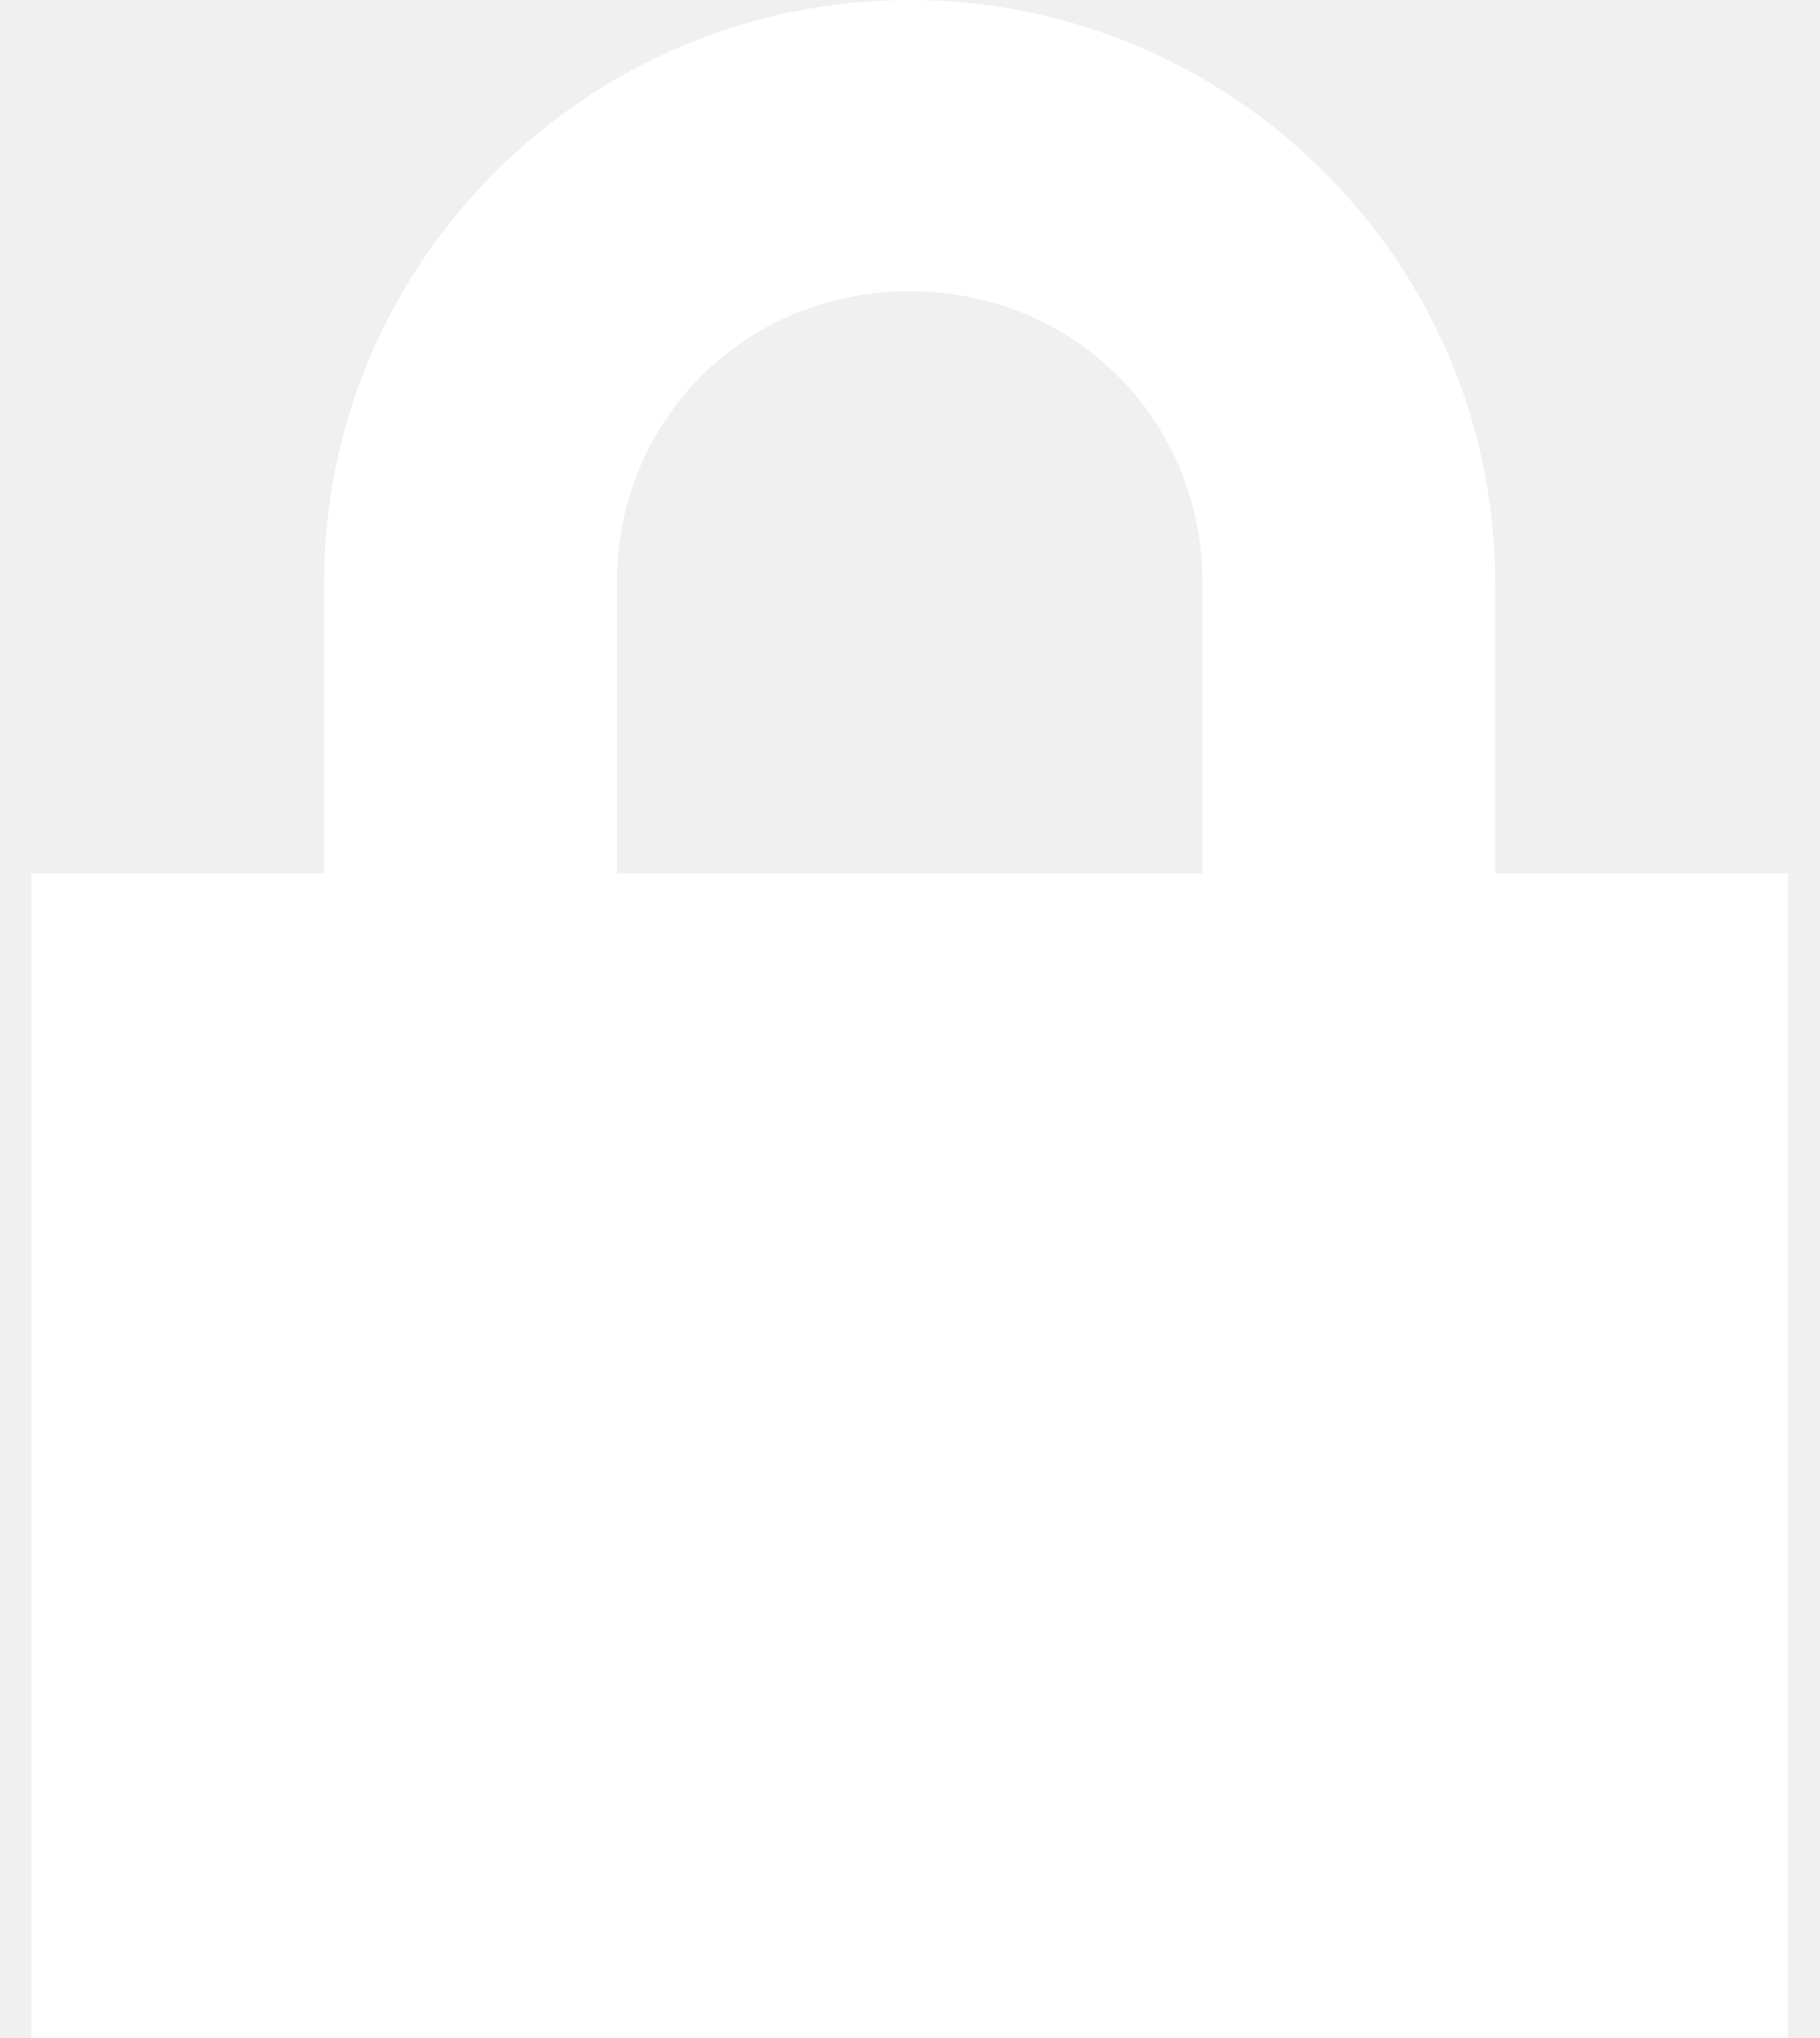
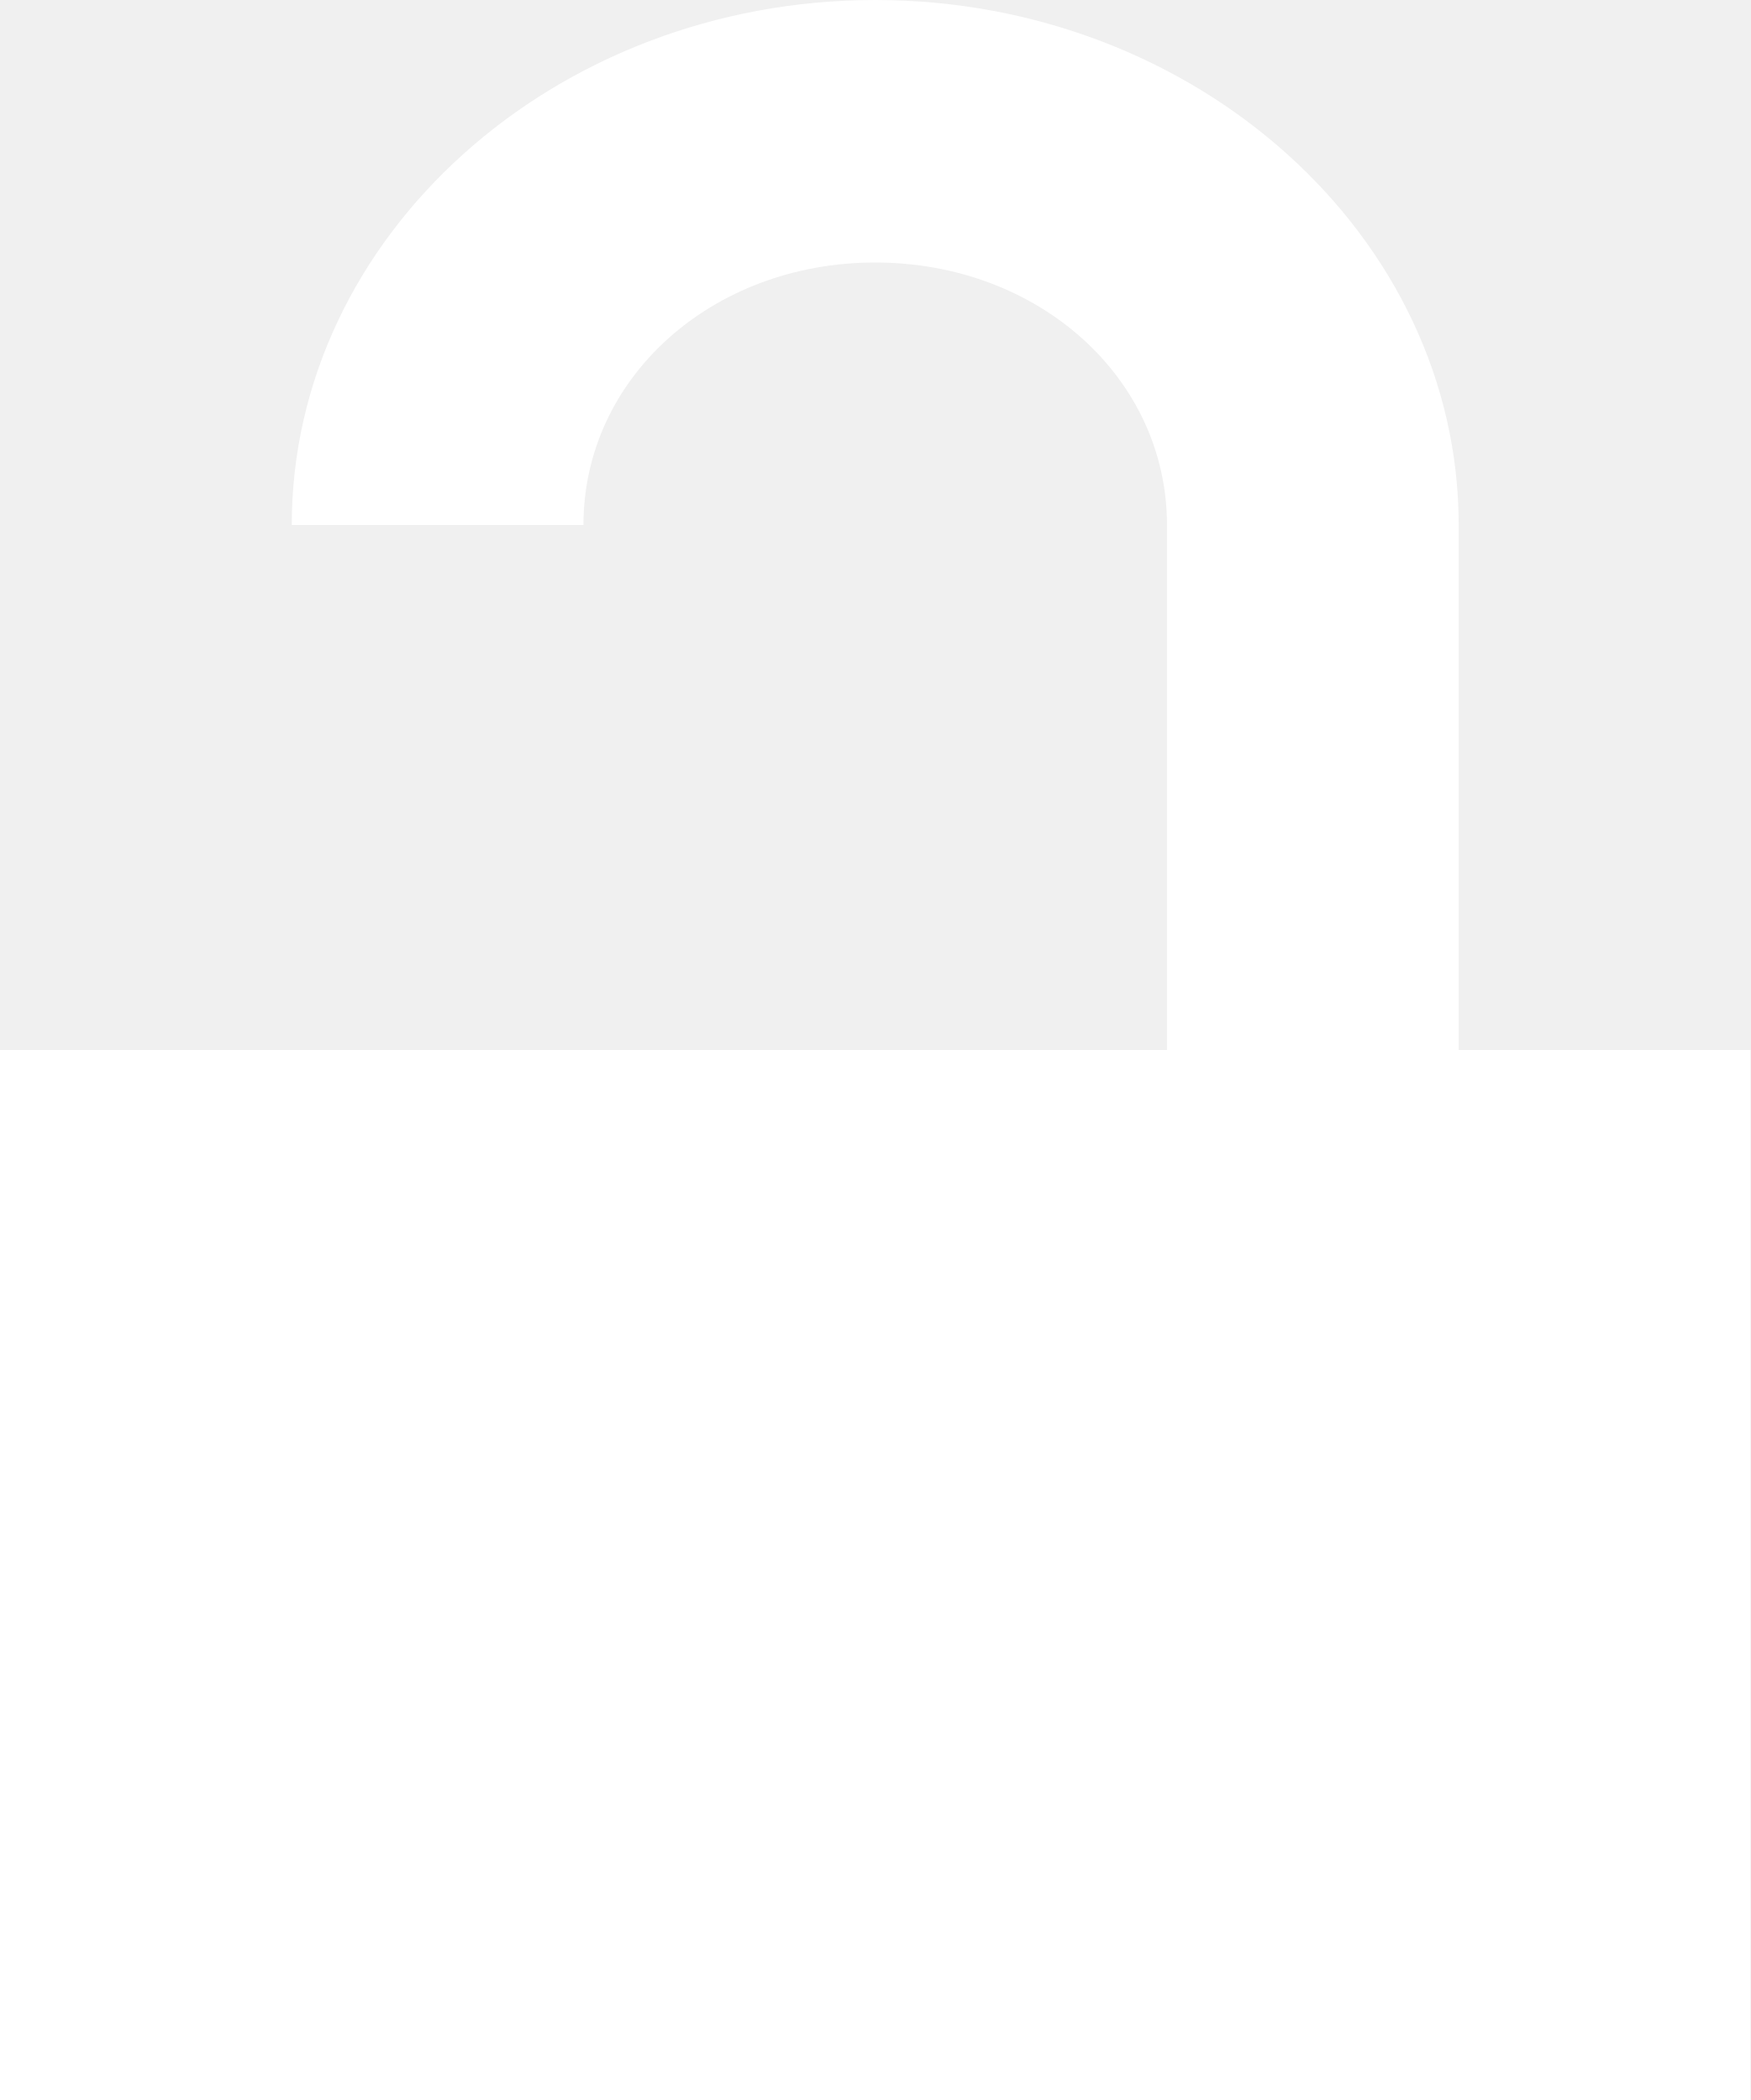
- <svg xmlns="http://www.w3.org/2000/svg" width="25" height="28" viewBox="0 0 25 29" fill="none">
-   <path d="M12.5 0C7.917 0 4.167 3.729 4.167 8.286V12.429H0V29H25V12.429H20.833V8.286C20.833 3.729 17.083 0 12.5 0ZM12.5 4.143C14.833 4.143 16.667 5.966 16.667 8.286V12.429H8.333V8.286C8.333 5.966 10.167 4.143 12.5 4.143Z" fill="white" />
+ <svg xmlns="http://www.w3.org/2000/svg" width="25" height="30" viewBox="0 0 25 30" fill="none">
+   <path d="M12.5 0C7.917 0 4.167 3.375 4.167 7.5H8.333C8.333 5.4 10.167 3.75 12.5 3.75C14.833 3.75 16.667 5.4 16.667 7.5V15H0V30H25V15H20.833V7.5C20.833 3.375 17.083 0 12.5 0Z" fill="white" />
</svg>
